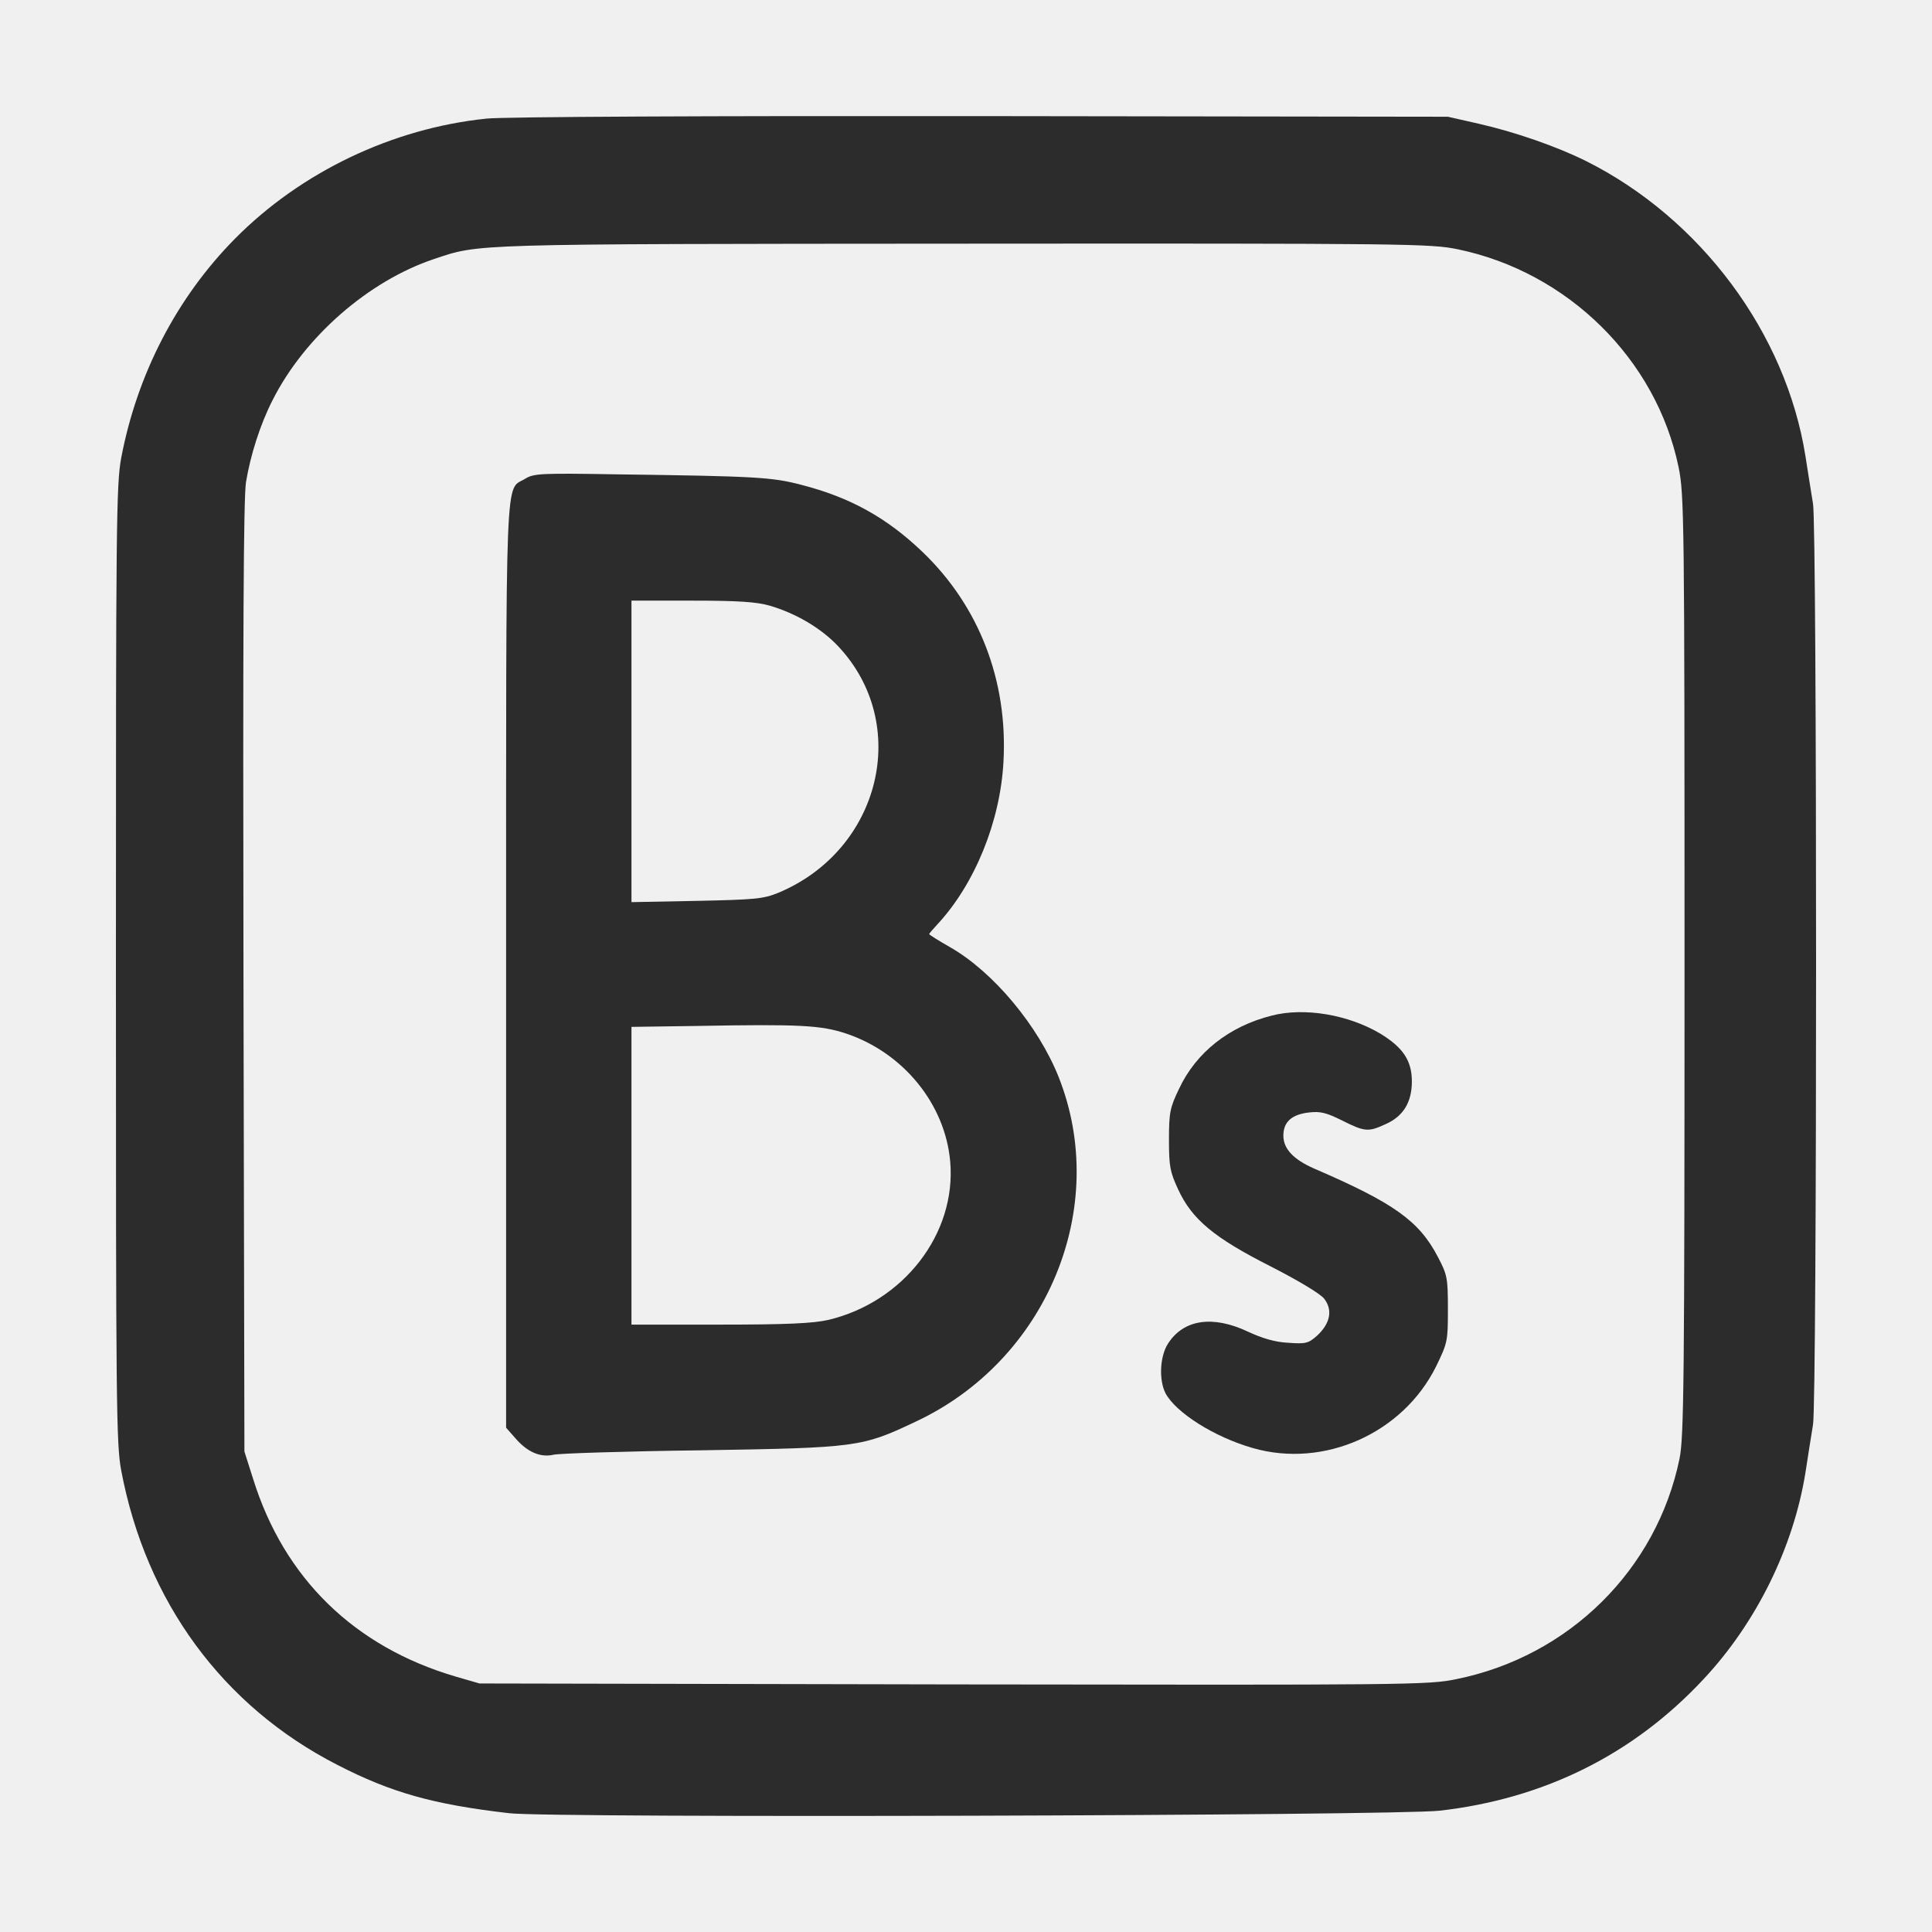
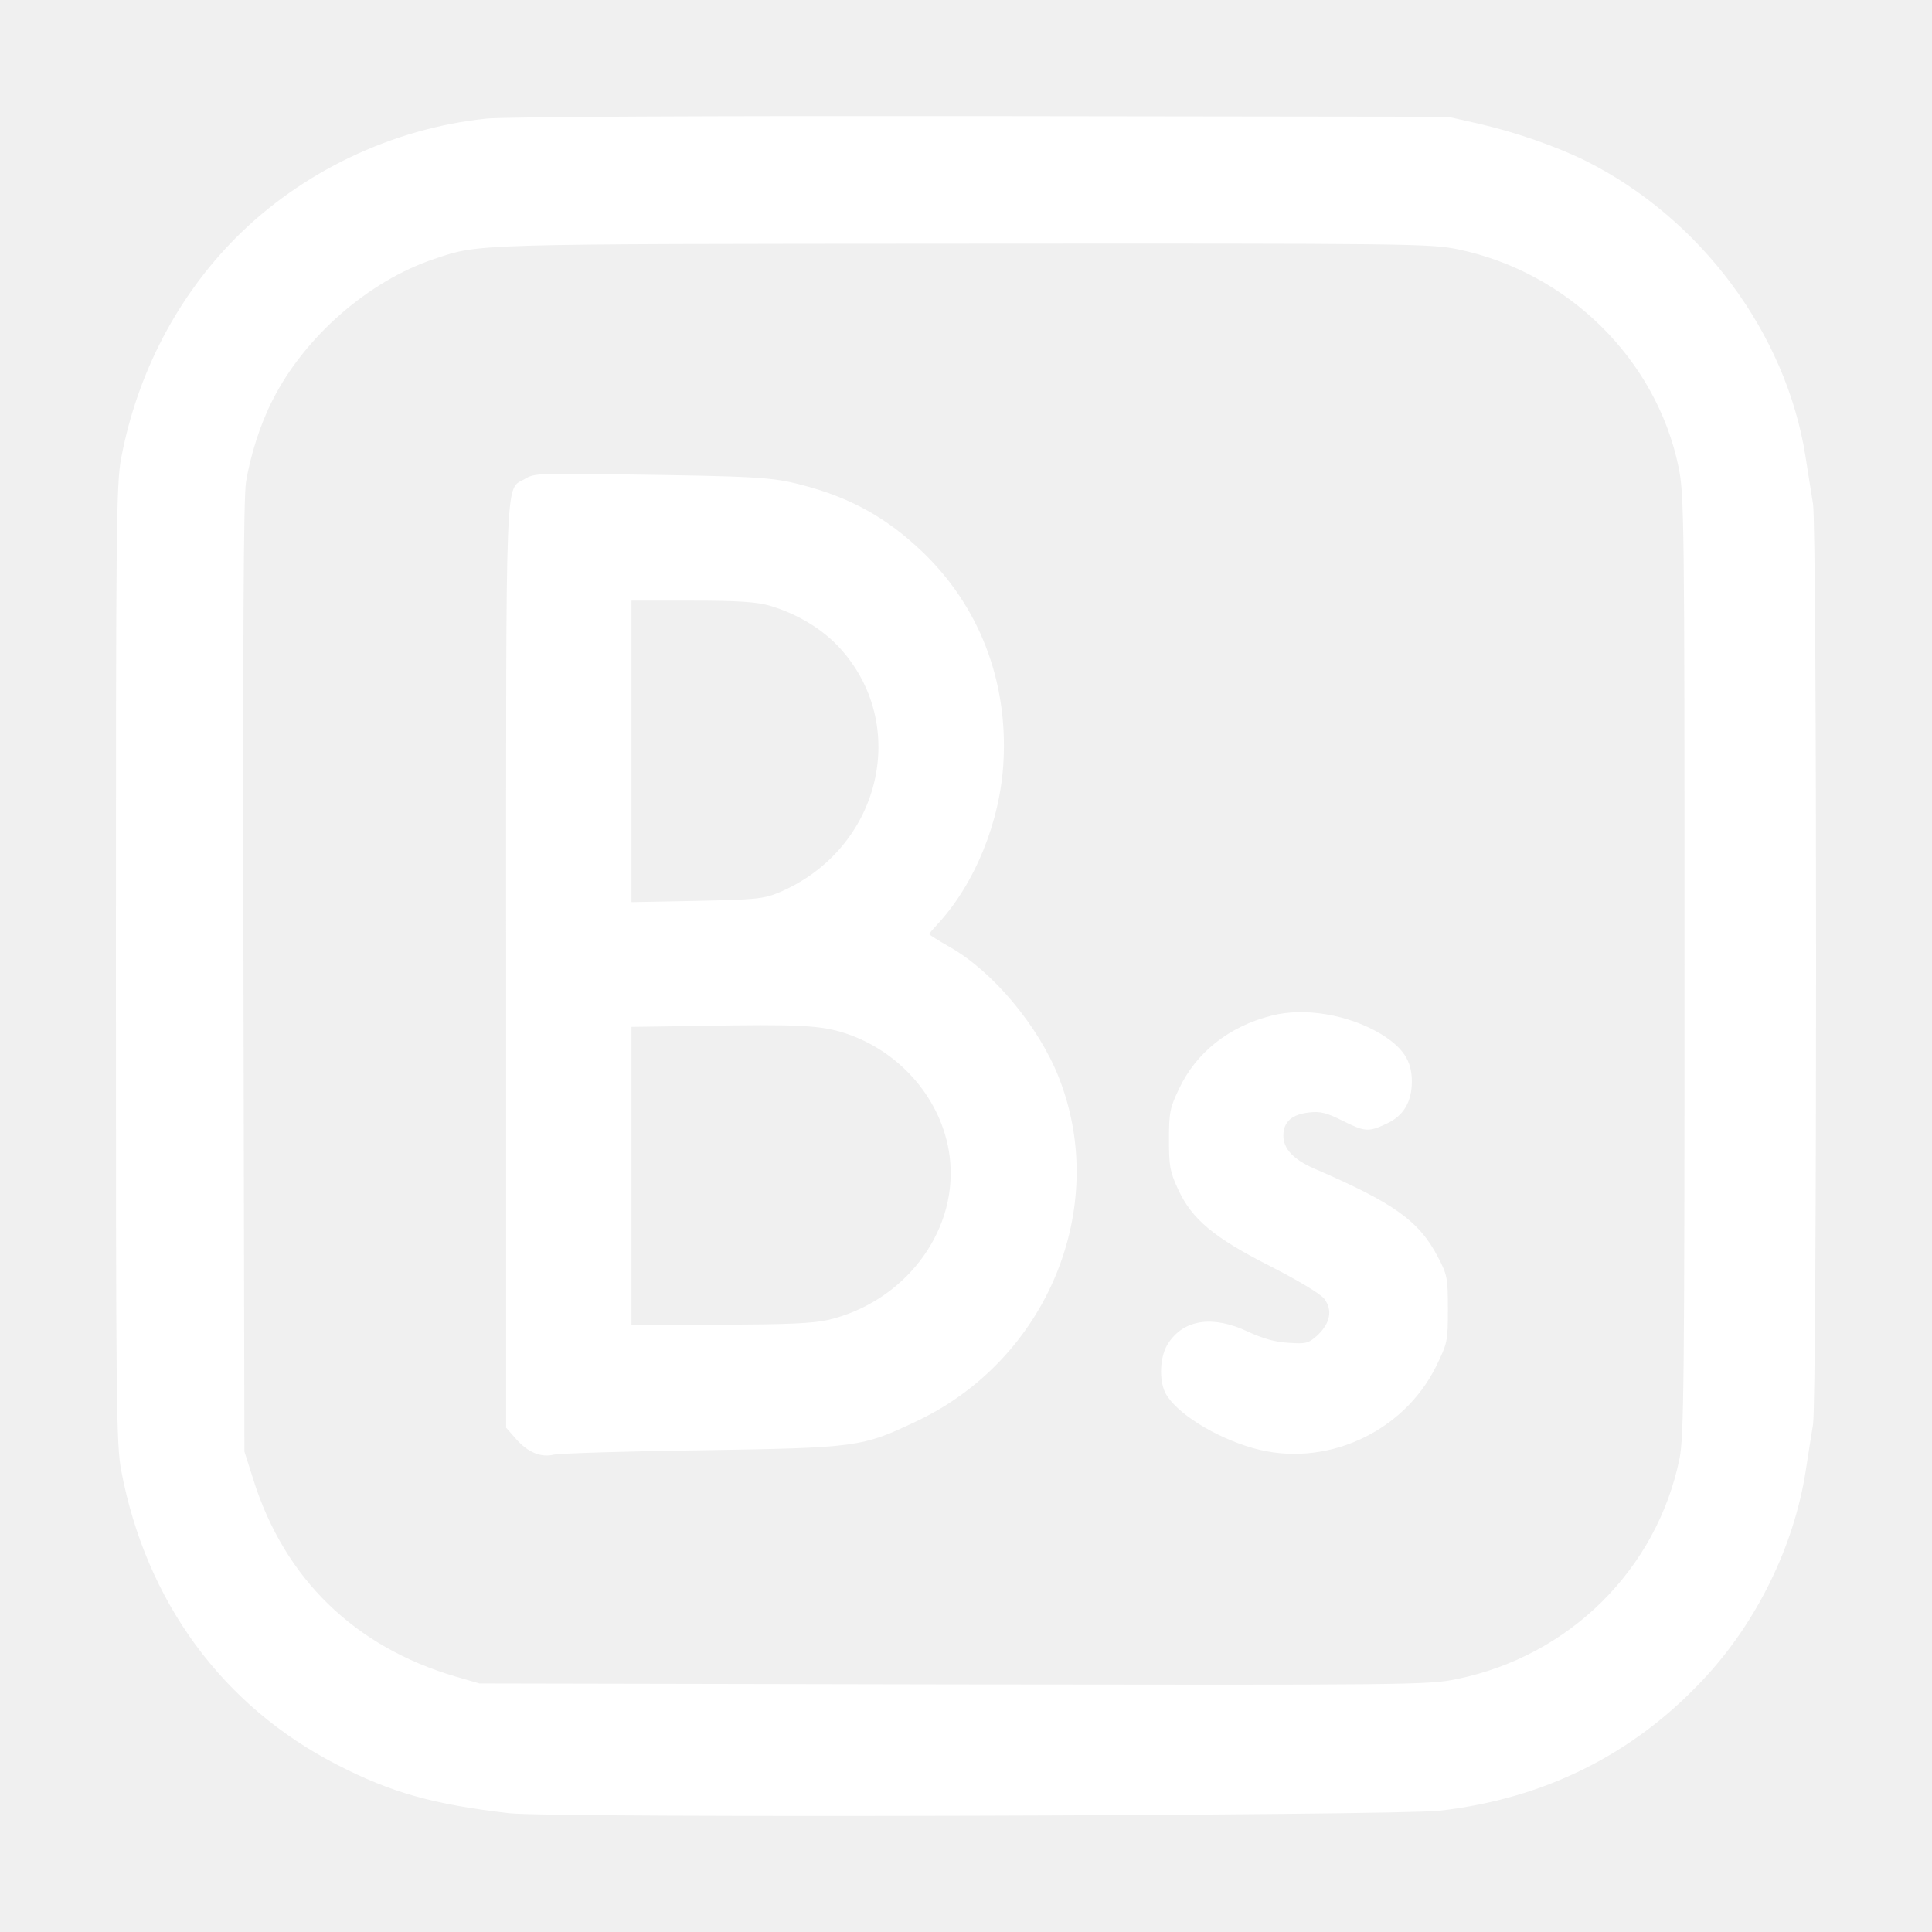
<svg xmlns="http://www.w3.org/2000/svg" class="icon" width="200px" height="200.00px" viewBox="0 0 1024 1024" version="1.1">
-   <path fill="#2c2c2c" d="M257.785 62.87C207.951 68.02 159.613 91.109 124.563 126.491 93.832 157.554 72.736 198.086 64.264 242.604 61.606 256.557 61.44 278.65 61.44 511.042 61.44 744.264 61.606 765.527 64.264 779.48 77.387 848.915 118.084 904.397 178.882 935.46 207.287 950.078 229.546 956.39 269.911 961.042 292.337 963.699 739.014 962.37 762.934 959.713 818.582 953.4 865.758 929.812 902.801 890.111 930.874 860.211 950.641 820.012 956.954 780.311 958.283 771.507 960.11 760.211 960.94 755.062 963.1 742.769 963.1 279.315 960.94 267.023 960.11 261.873 958.283 250.577 956.954 241.94 946.655 176.491 901.306 115.694 840.509 85.295 825.06 77.654 803.299 70.013 783.532 65.528L767.419 61.873 519.911 61.541C379.214 61.375 266.091 61.873 257.785 62.87ZM772.735 132.139C831.04 144.265 877.884 190.445 889.678 247.587 892.668 262.039 892.834 274.996 892.834 511.54 892.834 732.138 892.502 761.872 890.176 773.168 878.05 831.972 831.705 877.819 772.07 889.945 757.286 893.101 746.157 893.101 505.459 892.769L254.131 892.271 241.506 888.616C187.852 872.836 150.643 836.623 134.197 783.965L129.546 769.347 129.048 518.517C128.716 336.458 129.048 264.365 130.377 255.561 132.702 241.441 137.852 224.996 144.496 212.039 161.44 178.485 195.327 148.916 230.044 137.289 254.463 129.149 246.822 129.315 509.944 129.149 746.987 128.983 758.117 129.149 772.735 132.139Z" />
-   <path fill="#2c2c2c" d="M278.383 253.734C267.586 260.378 268.25 241.94 268.25 511.707L268.25 756.723 273.234 762.371C279.546 769.68 286.523 772.67 293.499 771.009 296.489 770.344 331.871 769.181 372.071 768.683 454.297 767.354 456.788 767.022 485.194 753.567 554.961 721.009 588.516 639.946 561.107 570.843 550.31 543.766 526.556 515.195 503.632 502.072 497.486 498.584 492.502 495.428 492.502 495.095 492.502 494.763 494.496 492.438 496.821 489.946 516.589 468.683 530.21 435.461 531.871 403.567 534.197 360.71 518.914 321.175 488.848 292.438 469.911 274.332 450.476 263.534 424.396 256.89 409.114 252.903 400.642 252.405 326.888 251.408 287.021 250.744 282.868 250.91 278.383 253.734ZM407.951 321.009C422.071 325.162 435.194 332.969 444.164 342.438 483.034 383.634 466.921 450.411 412.602 473.168 404.463 476.491 400.144 476.823 369.247 477.487L334.695 478.152 334.695 318.351 366.755 318.351C391.34 318.351 400.974 319.016 407.951 321.009ZM448.317 547.753C478.715 557.886 500.974 585.128 503.632 615.693 506.954 653.899 478.881 690.112 439.014 699.58 431.041 701.407 417.087 702.072 381.705 702.072L334.695 702.072 334.695 544.265 370.077 543.766C424.064 542.77 435.194 543.434 448.317 547.753Z" />
-   <path fill="#2c2c2c" d="M674.064 538.285C651.472 543.932 633.864 557.886 624.894 577.155 620.077 587.122 619.579 589.78 619.579 604.065 619.579 618.019 620.077 621.009 624.396 630.311 631.705 646.258 643.499 656.059 673.399 671.175 688.017 678.65 699.645 685.627 701.805 688.284 706.456 694.264 705.127 701.241 698.316 707.72 693.499 712.039 692.17 712.371 682.868 711.706 675.891 711.374 669.08 709.381 661.273 705.726 642.835 697.088 627.552 699.248 619.247 711.872 614.761 718.517 614.097 731.308 617.751 738.45 623.233 748.749 643.665 761.706 664.097 767.52 701.805 778.318 743.499 759.713 761.107 724.331 767.253 711.706 767.419 710.876 767.419 693.932 767.419 677.321 767.087 675.66 762.103 666.191 752.137 647.089 738.848 637.62 696.489 619.348 685.525 614.53 680.21 608.883 680.21 601.906 680.21 594.597 684.695 590.61 693.997 589.613 699.811 588.949 703.133 589.78 711.439 593.932 723.399 599.912 725.226 600.079 734.529 595.76 743.831 591.607 748.316 584.132 748.316 573.168 748.316 562.205 743.665 555.228 731.705 547.919 714.761 537.786 691.339 533.8 674.064 538.285Z" />
+   <path fill="#ffffff" d="M257.785 62.87C207.951 68.02 159.613 91.109 124.563 126.491 93.832 157.554 72.736 198.086 64.264 242.604 61.606 256.557 61.44 278.65 61.44 511.042 61.44 744.264 61.606 765.527 64.264 779.48 77.387 848.915 118.084 904.397 178.882 935.46 207.287 950.078 229.546 956.39 269.911 961.042 292.337 963.699 739.014 962.37 762.934 959.713 818.582 953.4 865.758 929.812 902.801 890.111 930.874 860.211 950.641 820.012 956.954 780.311 958.283 771.507 960.11 760.211 960.94 755.062 963.1 742.769 963.1 279.315 960.94 267.023 960.11 261.873 958.283 250.577 956.954 241.94 946.655 176.491 901.306 115.694 840.509 85.295 825.06 77.654 803.299 70.013 783.532 65.528L767.419 61.873 519.911 61.541C379.214 61.375 266.091 61.873 257.785 62.87ZM772.735 132.139C831.04 144.265 877.884 190.445 889.678 247.587 892.668 262.039 892.834 274.996 892.834 511.54 892.834 732.138 892.502 761.872 890.176 773.168 878.05 831.972 831.705 877.819 772.07 889.945 757.286 893.101 746.157 893.101 505.459 892.769L254.131 892.271 241.506 888.616C187.852 872.836 150.643 836.623 134.197 783.965L129.546 769.347 129.048 518.517C128.716 336.458 129.048 264.365 130.377 255.561 132.702 241.441 137.852 224.996 144.496 212.039 161.44 178.485 195.327 148.916 230.044 137.289 254.463 129.149 246.822 129.315 509.944 129.149 746.987 128.983 758.117 129.149 772.735 132.139Z" />
+   <path fill="#ffffff" d="M278.383 253.734C267.586 260.378 268.25 241.94 268.25 511.707L268.25 756.723 273.234 762.371C279.546 769.68 286.523 772.67 293.499 771.009 296.489 770.344 331.871 769.181 372.071 768.683 454.297 767.354 456.788 767.022 485.194 753.567 554.961 721.009 588.516 639.946 561.107 570.843 550.31 543.766 526.556 515.195 503.632 502.072 497.486 498.584 492.502 495.428 492.502 495.095 492.502 494.763 494.496 492.438 496.821 489.946 516.589 468.683 530.21 435.461 531.871 403.567 534.197 360.71 518.914 321.175 488.848 292.438 469.911 274.332 450.476 263.534 424.396 256.89 409.114 252.903 400.642 252.405 326.888 251.408 287.021 250.744 282.868 250.91 278.383 253.734ZM407.951 321.009C422.071 325.162 435.194 332.969 444.164 342.438 483.034 383.634 466.921 450.411 412.602 473.168 404.463 476.491 400.144 476.823 369.247 477.487L334.695 478.152 334.695 318.351 366.755 318.351C391.34 318.351 400.974 319.016 407.951 321.009ZM448.317 547.753C478.715 557.886 500.974 585.128 503.632 615.693 506.954 653.899 478.881 690.112 439.014 699.58 431.041 701.407 417.087 702.072 381.705 702.072L334.695 702.072 334.695 544.265 370.077 543.766C424.064 542.77 435.194 543.434 448.317 547.753Z" />
+   <path fill="#ffffff" d="M674.064 538.285C651.472 543.932 633.864 557.886 624.894 577.155 620.077 587.122 619.579 589.78 619.579 604.065 619.579 618.019 620.077 621.009 624.396 630.311 631.705 646.258 643.499 656.059 673.399 671.175 688.017 678.65 699.645 685.627 701.805 688.284 706.456 694.264 705.127 701.241 698.316 707.72 693.499 712.039 692.17 712.371 682.868 711.706 675.891 711.374 669.08 709.381 661.273 705.726 642.835 697.088 627.552 699.248 619.247 711.872 614.761 718.517 614.097 731.308 617.751 738.45 623.233 748.749 643.665 761.706 664.097 767.52 701.805 778.318 743.499 759.713 761.107 724.331 767.253 711.706 767.419 710.876 767.419 693.932 767.419 677.321 767.087 675.66 762.103 666.191 752.137 647.089 738.848 637.62 696.489 619.348 685.525 614.53 680.21 608.883 680.21 601.906 680.21 594.597 684.695 590.61 693.997 589.613 699.811 588.949 703.133 589.78 711.439 593.932 723.399 599.912 725.226 600.079 734.529 595.76 743.831 591.607 748.316 584.132 748.316 573.168 748.316 562.205 743.665 555.228 731.705 547.919 714.761 537.786 691.339 533.8 674.064 538.285Z" />
</svg>
